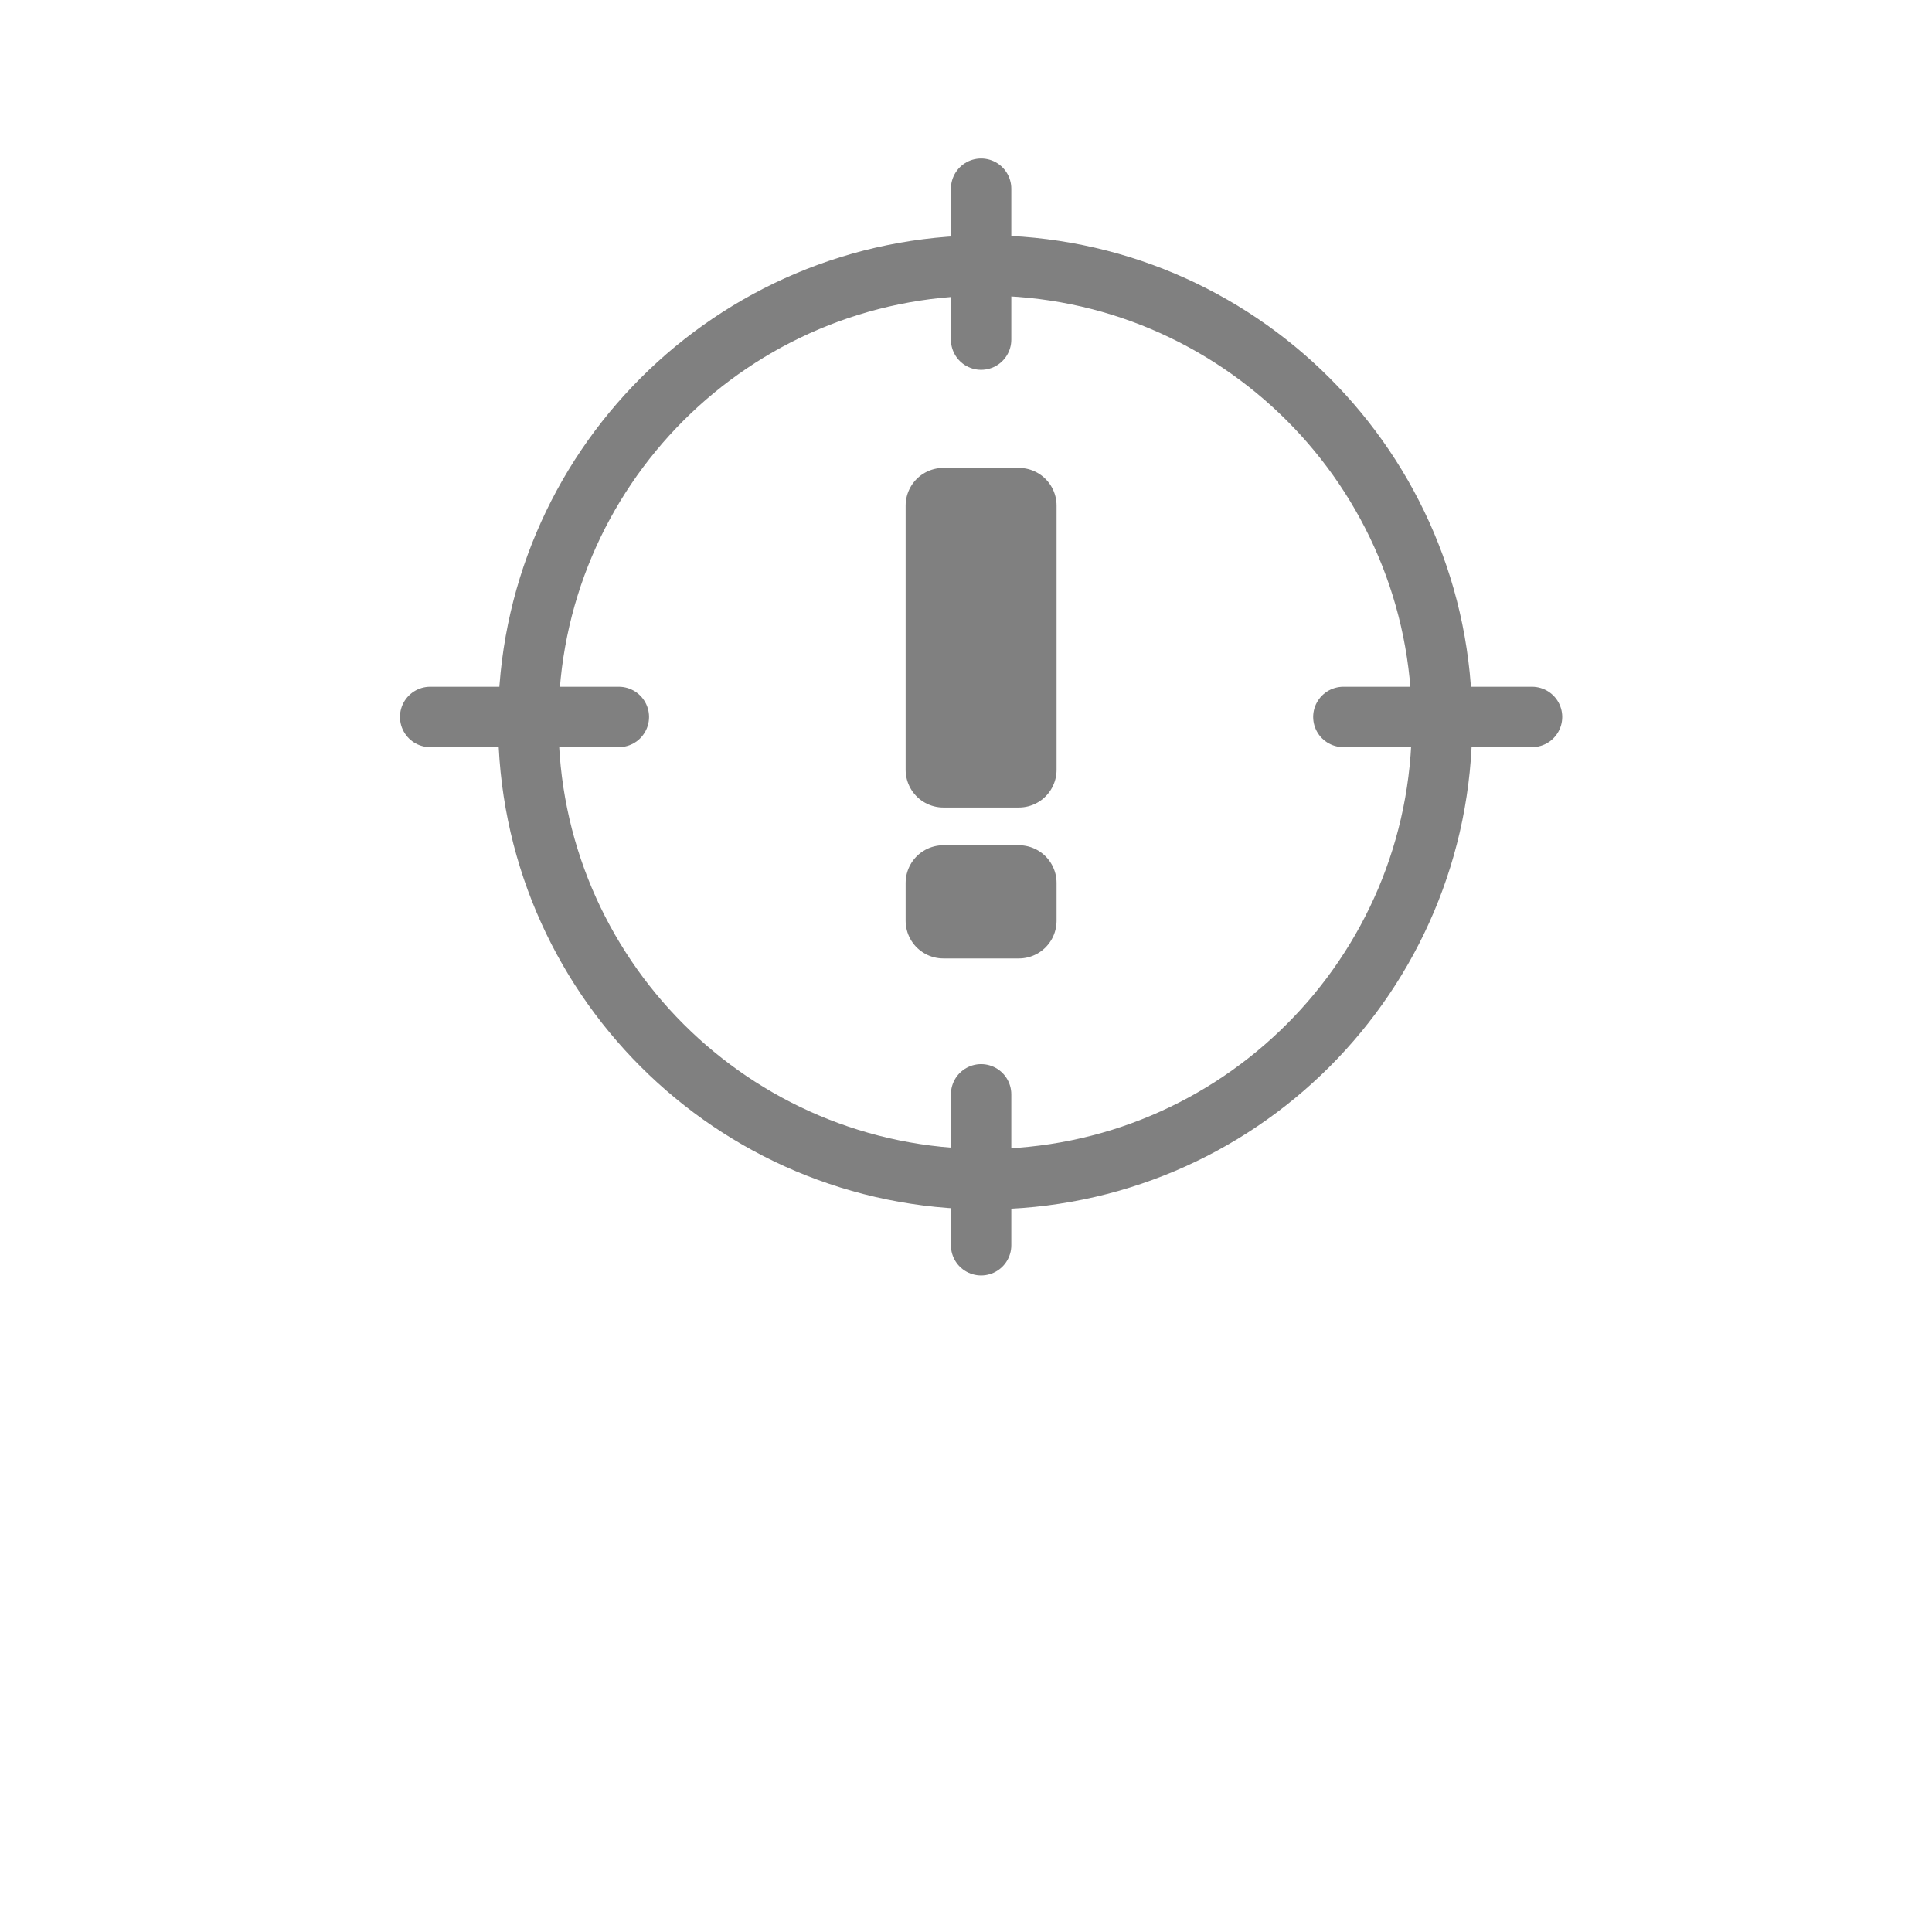
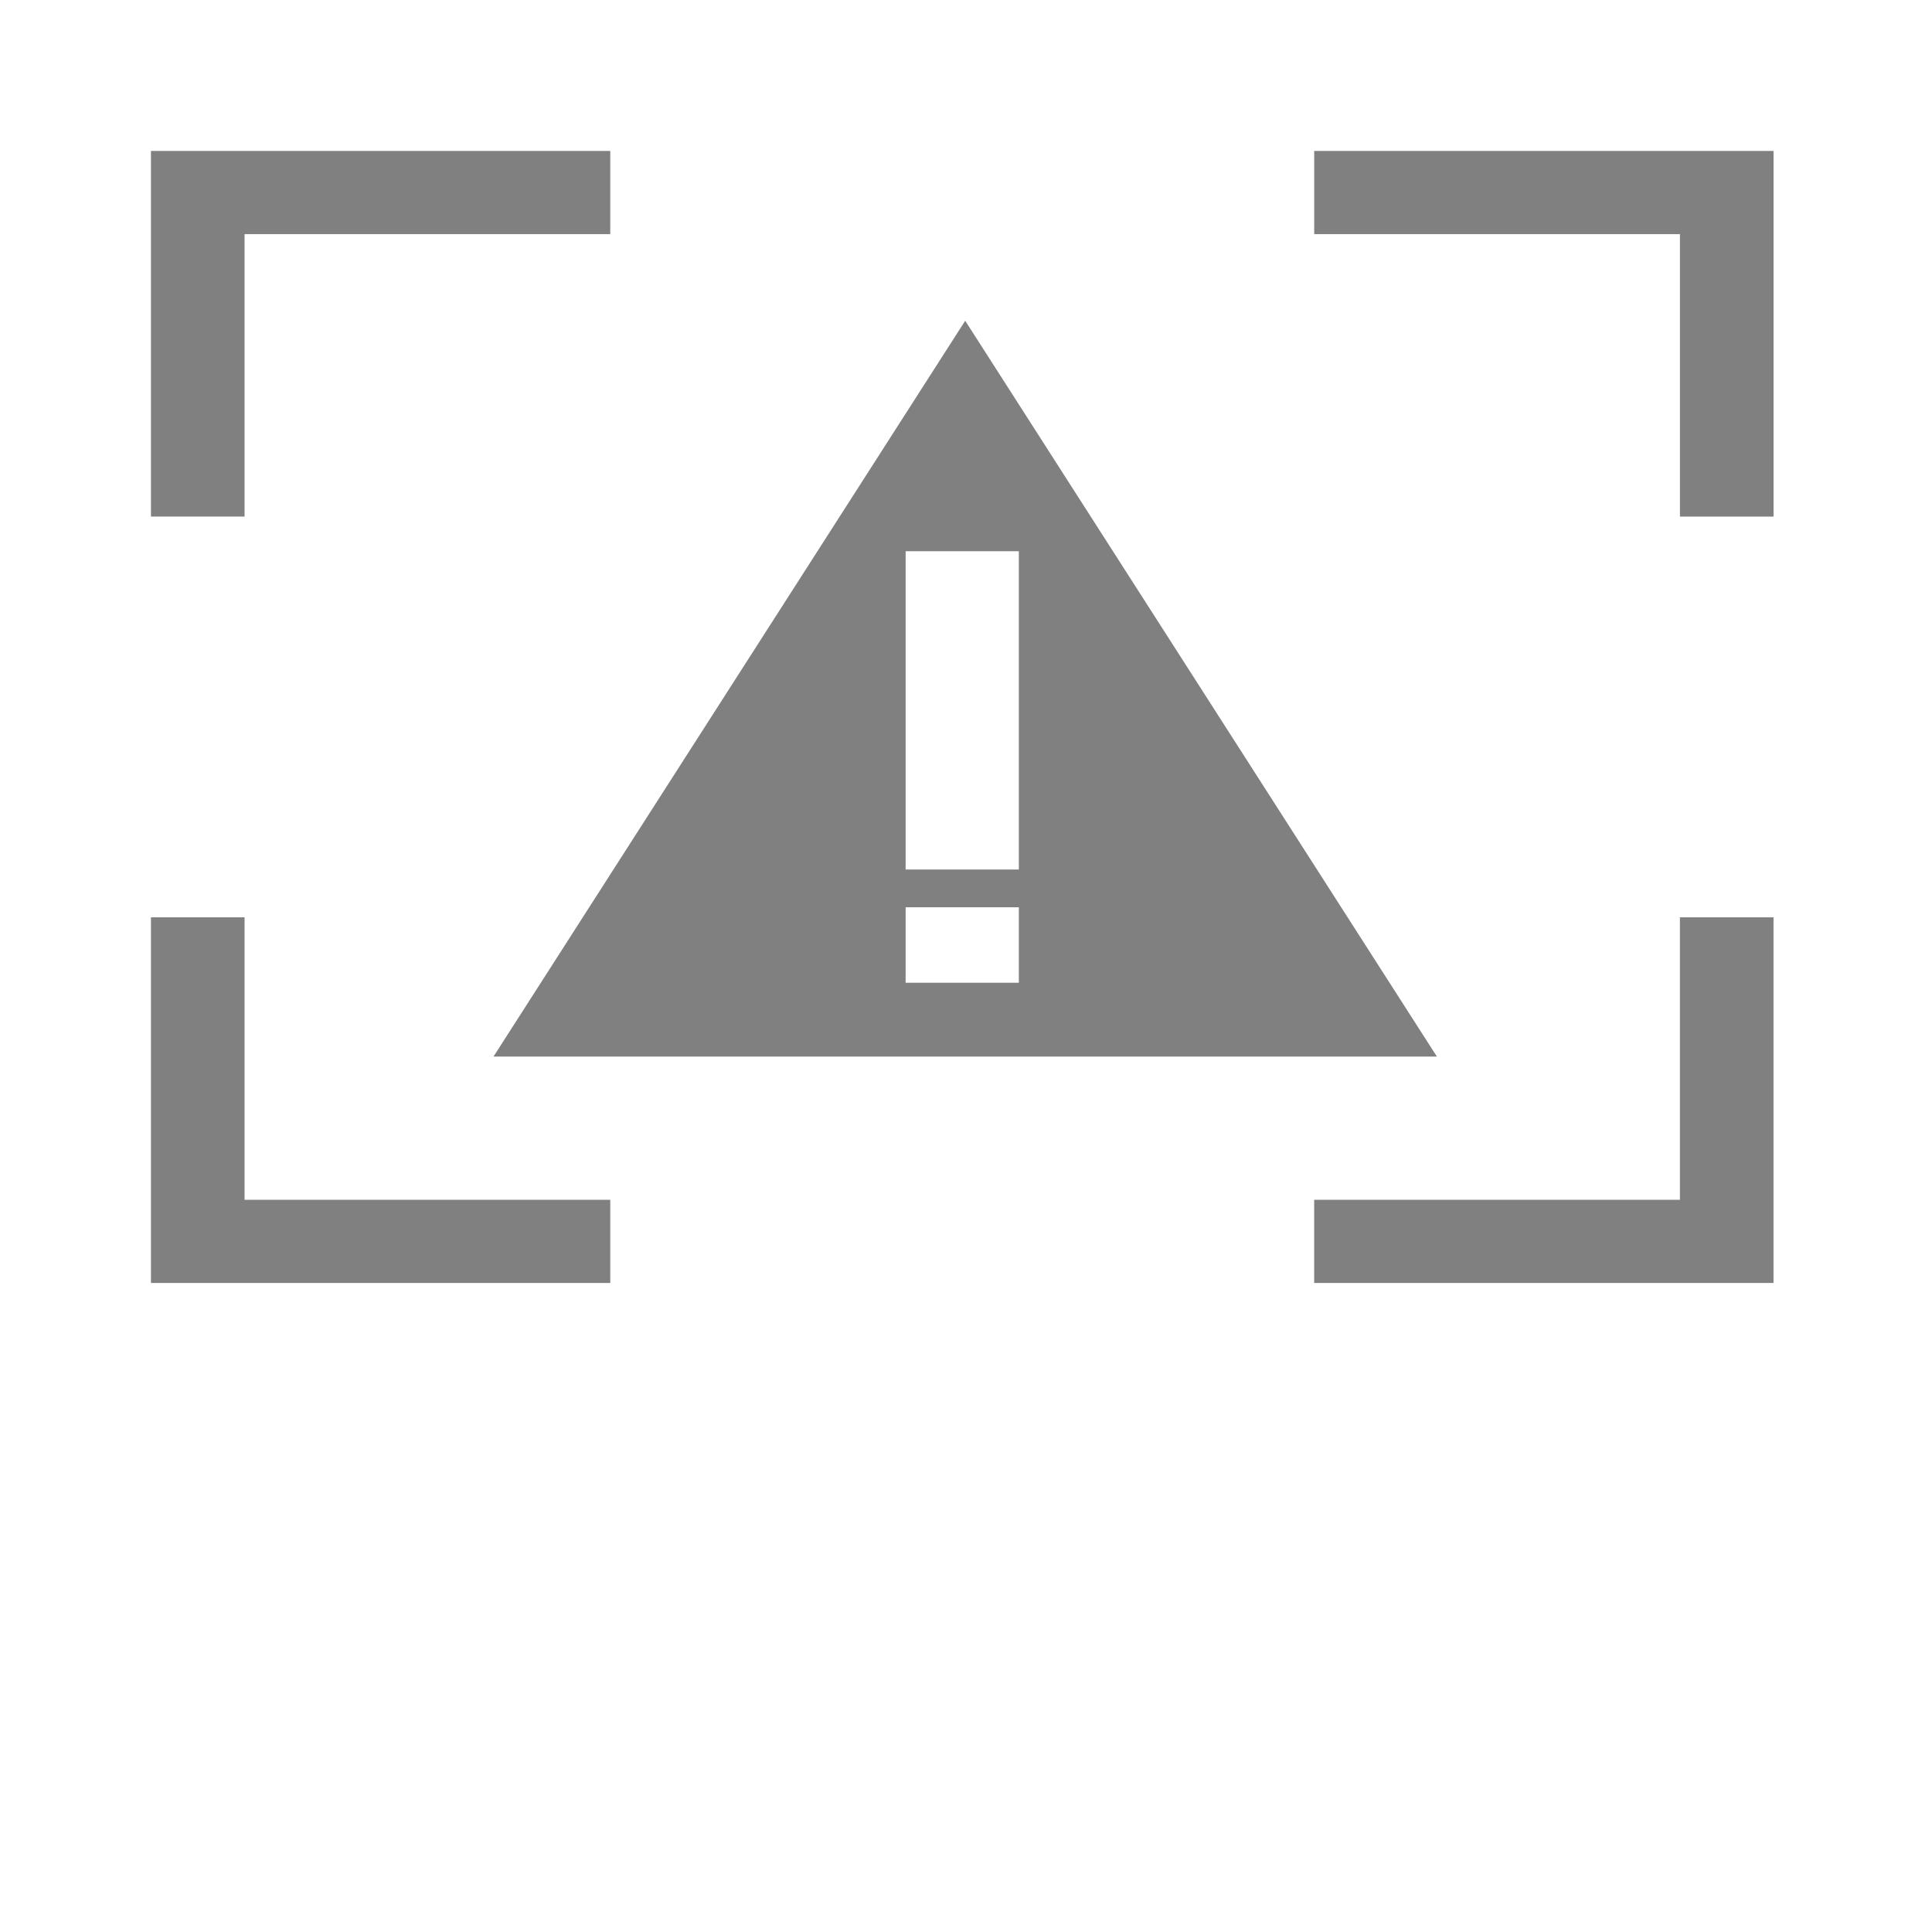
<svg xmlns="http://www.w3.org/2000/svg" xmlns:ns1="http://www.openswatchbook.org/uri/2009/osb" width="256" height="256" viewBox="0 0 67.733 67.733" version="1.1" id="svg8">
  <defs id="defs2">
    <linearGradient id="linearGradient1429" ns1:paint="solid">
      <stop style="stop-color:#000000;stop-opacity:1;" offset="0" id="stop1427" />
    </linearGradient>
  </defs>
  <g id="layer2">
-     <circle style="fill:none;fill-opacity:1;stroke:#808080;stroke-width:2.117;stroke-linecap:round;stroke-linejoin:round;stroke-miterlimit:4;stroke-dasharray:none;stroke-opacity:1" id="path3571" cx="34.538" cy="25.324" r="16.017" />
-     <path style="fill:none;stroke:#808080;stroke-width:2.117;stroke-linecap:round;stroke-linejoin:miter;stroke-miterlimit:4;stroke-dasharray:none;stroke-opacity:1" d="m 47.096,25.135 c 6.615,0 6.615,0 6.615,0" id="path3573-3" />
-     <path style="fill:none;stroke:#808080;stroke-width:2.117;stroke-linecap:round;stroke-linejoin:miter;stroke-miterlimit:4;stroke-dasharray:none;stroke-opacity:1" d="m 34.396,38.365 c 0,5.292 0,5.292 0,5.292" id="path3573-37" />
-     <path style="fill:none;stroke:#808080;stroke-width:2.117;stroke-linecap:round;stroke-linejoin:miter;stroke-miterlimit:4;stroke-dasharray:none;stroke-opacity:1" d="m 34.396,6.615 c 0,5.292 0,5.292 0,5.292" id="path3573-37-2" />
-     <path style="fill:none;stroke:#808080;stroke-width:2.117;stroke-linecap:round;stroke-linejoin:miter;stroke-miterlimit:4;stroke-dasharray:none;stroke-opacity:1" d="m 15.081,25.135 c 6.615,0 6.615,0 6.615,0" id="path3573-3-1" />
-     <rect style="fill:#808080;fill-opacity:1;stroke:#808080;stroke-width:2.646;stroke-linecap:round;stroke-linejoin:round;stroke-miterlimit:4;stroke-dasharray:none;stroke-opacity:1" id="rect3655" width="2.646" height="9.26" x="33.073" y="17.727" />
-     <rect style="fill:#808080;fill-opacity:1;stroke:#808080;stroke-width:2.646;stroke-linecap:round;stroke-linejoin:round;stroke-miterlimit:4;stroke-dasharray:none;stroke-opacity:1" id="rect3657" width="2.646" height="1.323" x="33.073" y="30.956" />
+     <path id="rect859" style="fill:#808080;stroke:none;stroke-width:2.666;stroke-linecap:round;stroke-linejoin:round;paint-order:markers fill stroke" d="M 5.292,5.292 V 18.11 H 8.574 V 8.208 H 21.395 V 5.292 Z m 40.782,0 v 2.916 h 12.822 v 9.903 h 3.282 V 5.292 Z M 5.292,32.16 V 44.979 H 21.395 V 42.063 H 8.574 v -9.903 z m 53.603,0 v 9.903 H 46.073 v 2.916 H 62.177 V 32.16 Z" />
+     <path id="path850" style="fill:#808080;stroke-width:9;stroke-linecap:square;paint-order:markers fill stroke" d="M 127.893,42.5 65.393,140 H 190.393 Z M 120,73.035 h 15 v 42.18 h -15 z m 0,47.18 h 15 v 10 h -15 z" transform="scale(0.2645833)" />
  </g>
</svg>
